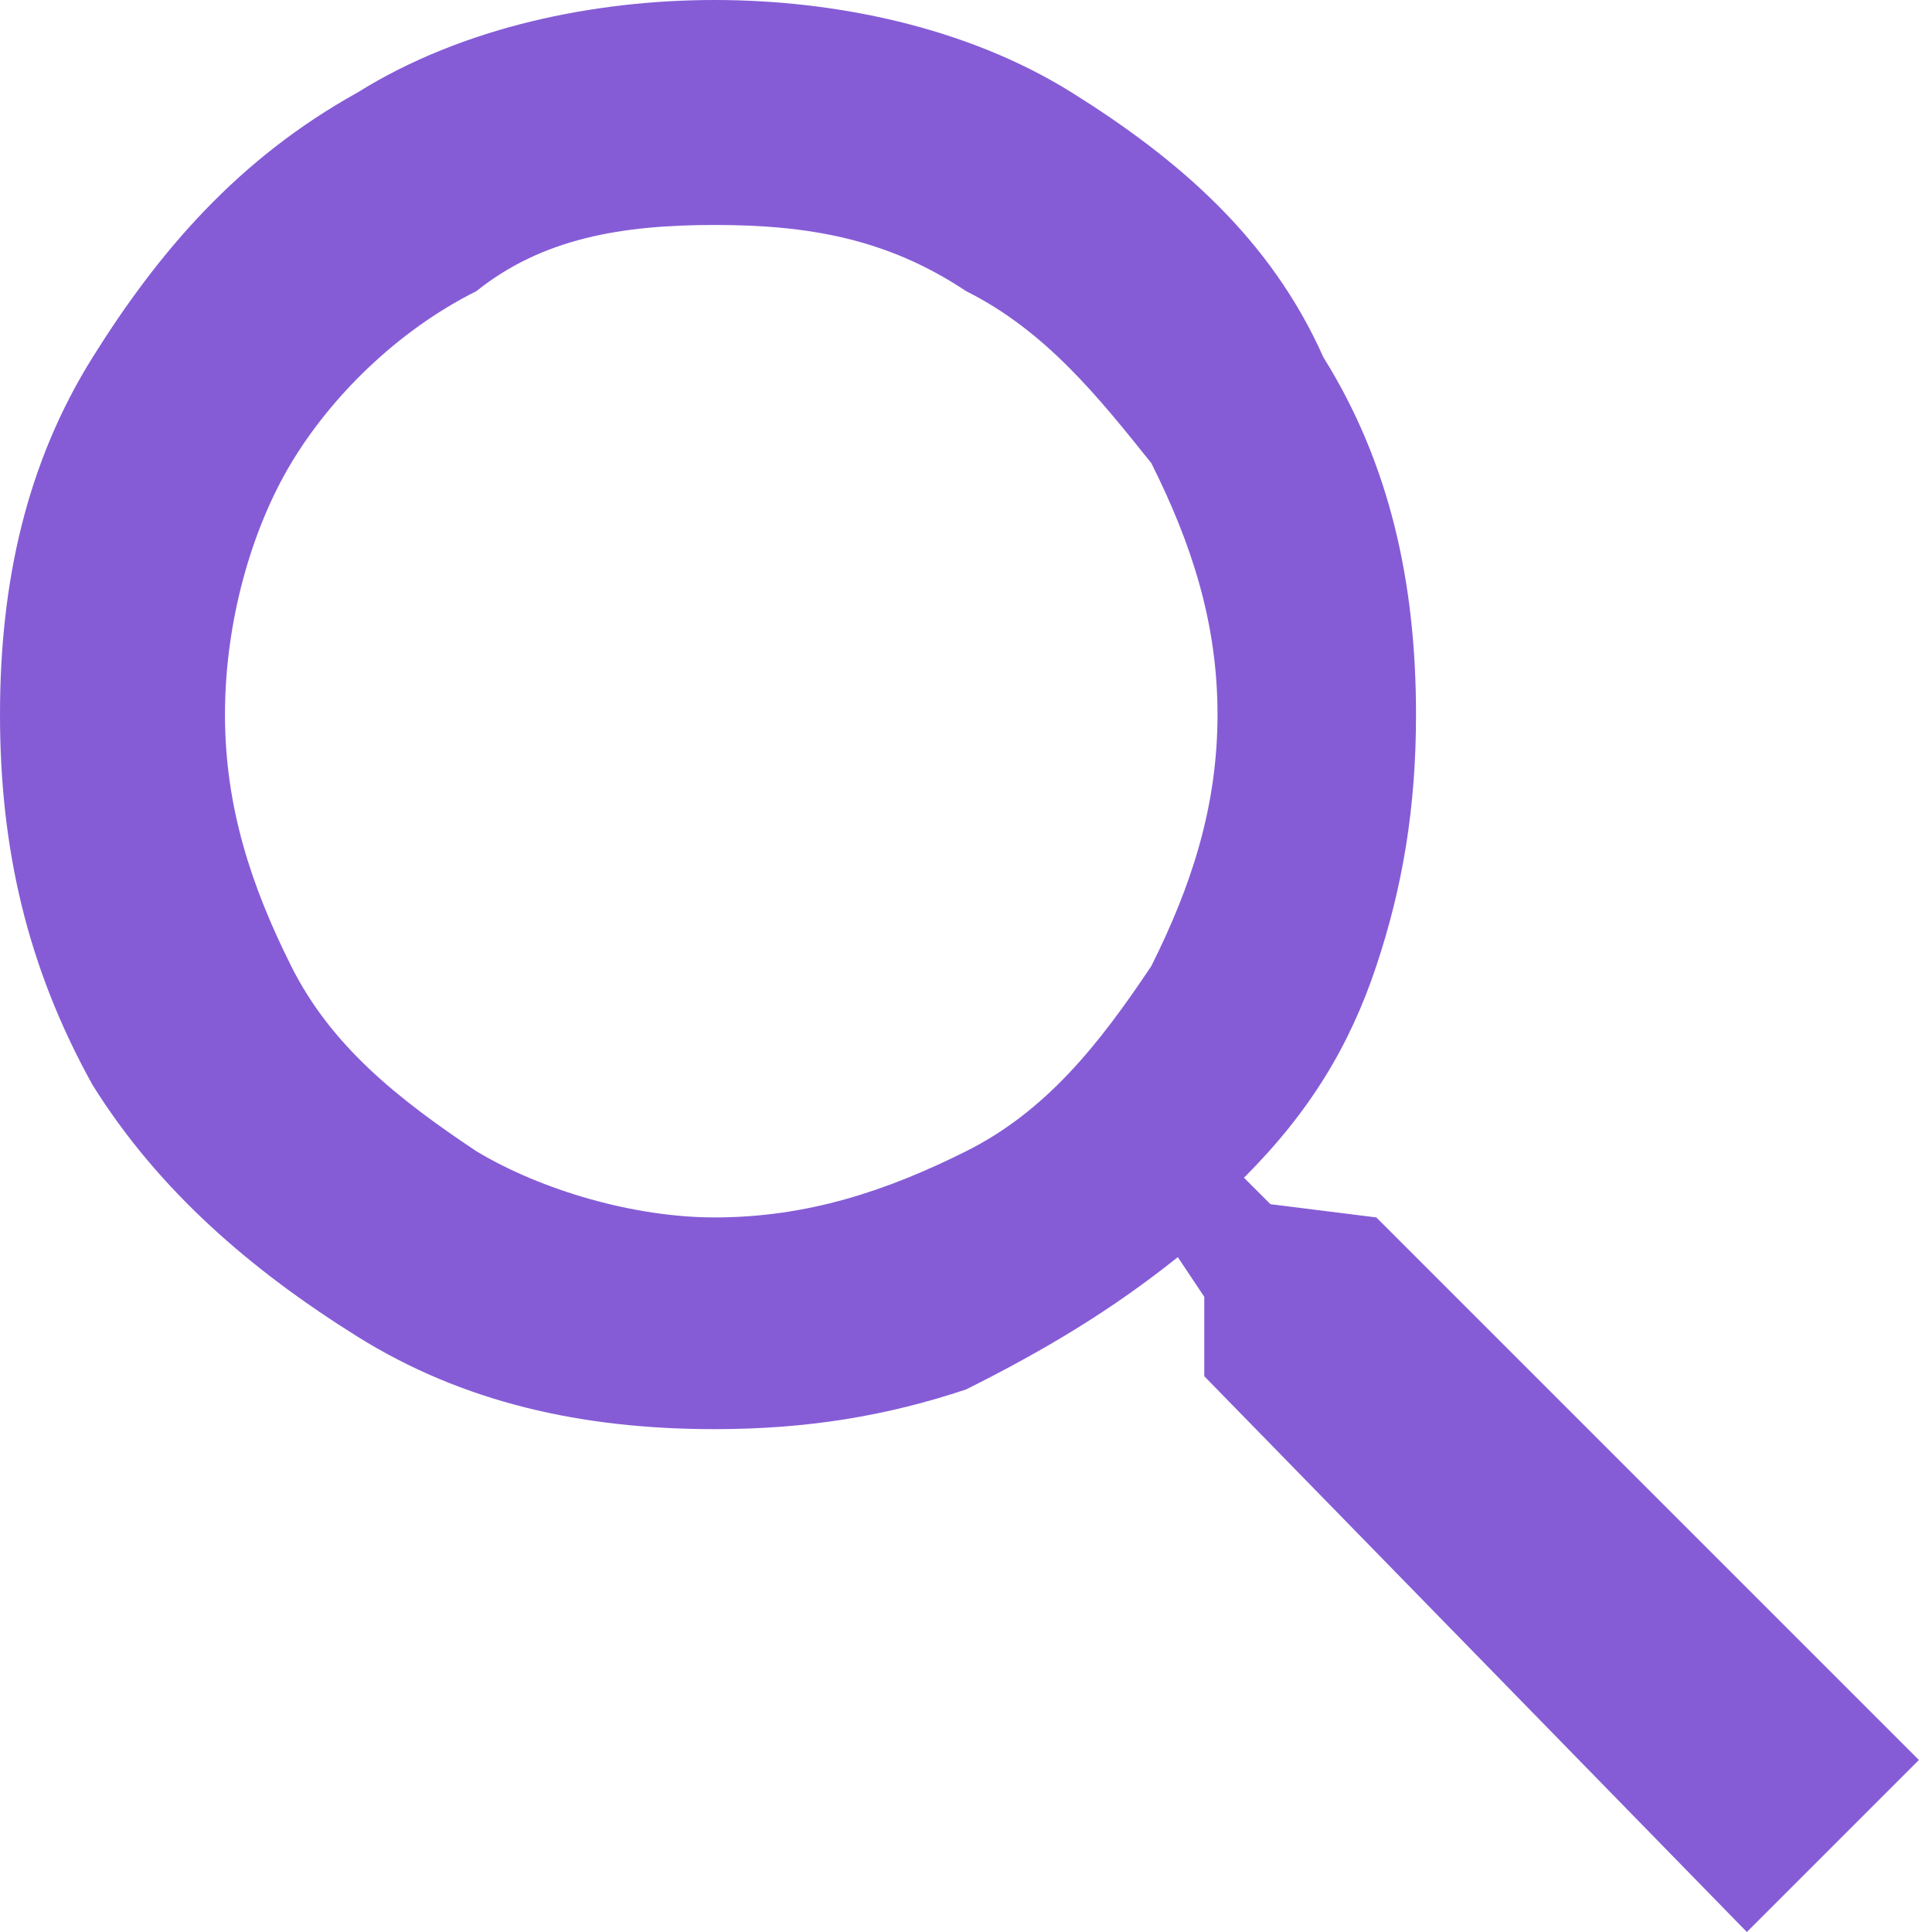
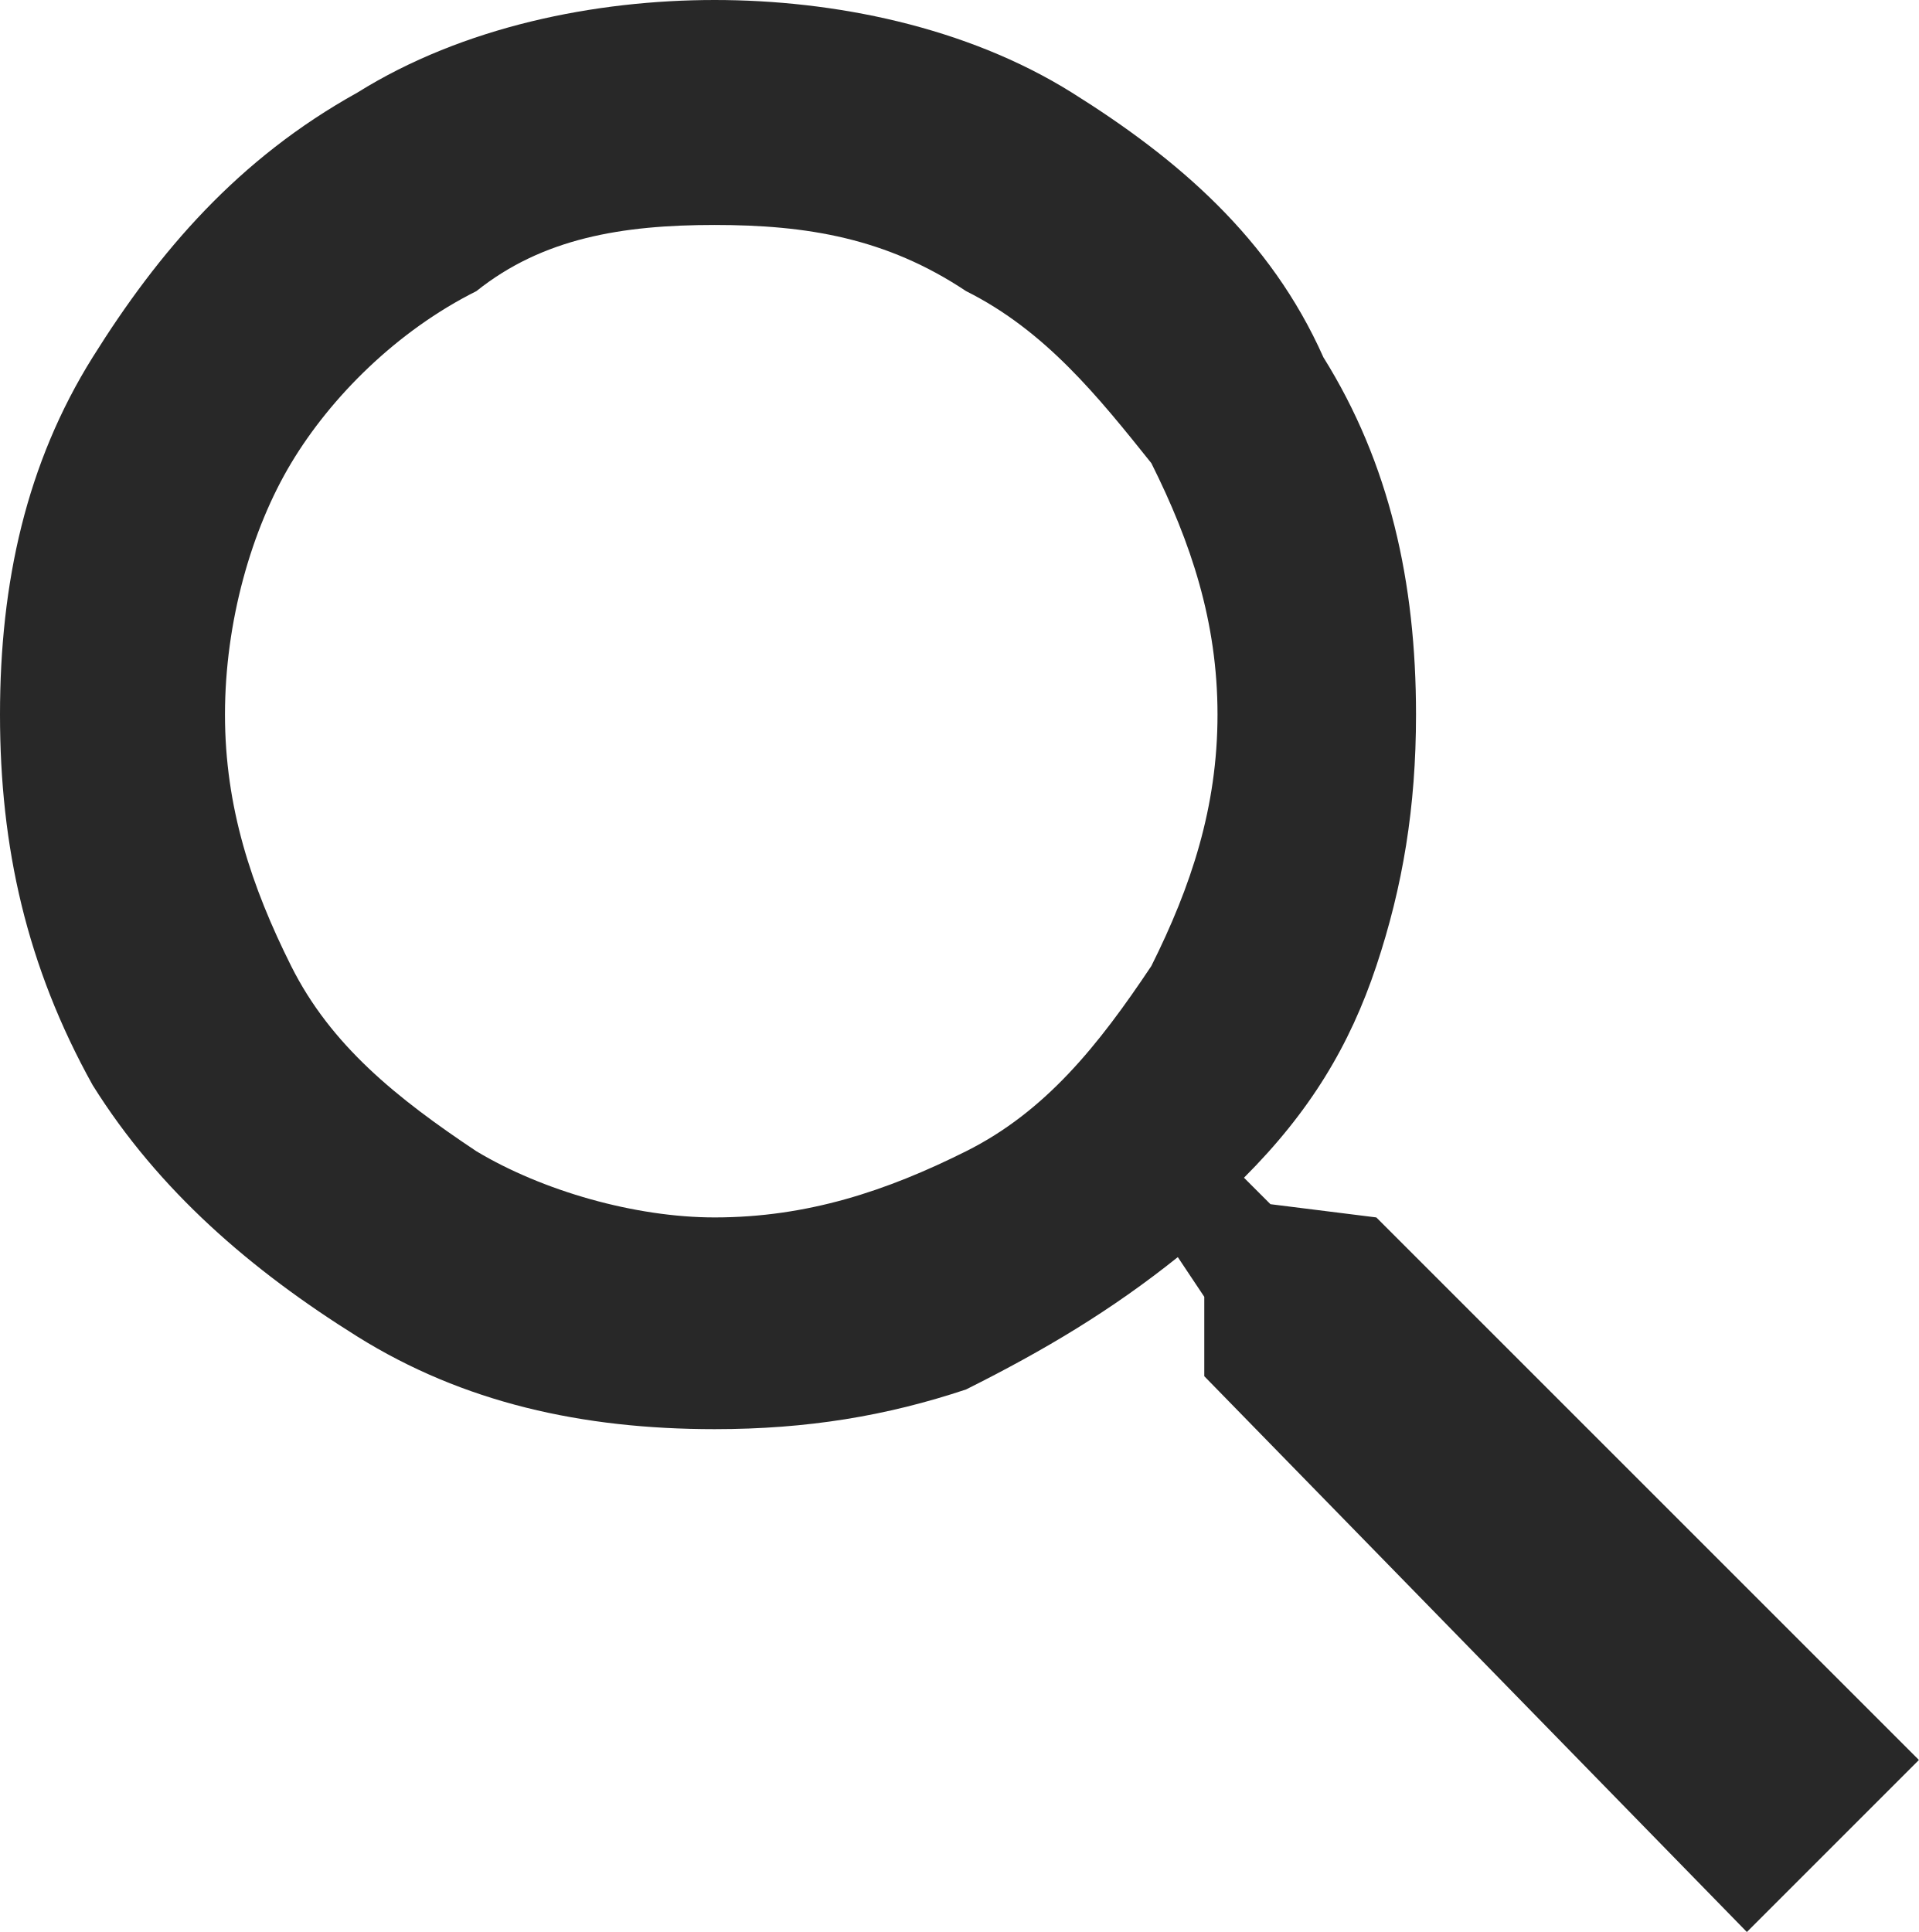
<svg xmlns="http://www.w3.org/2000/svg" width="14.5" height="14.6" viewBox="0 0 14.5 14.6">
-   <path fill="#855CD6" d="M10.4 9.2l-.8-.1-.2-.2c.5-.5.8-1 1-1.6.2-.6.3-1.2.3-1.9 0-1-.2-1.9-.7-2.7-.4-.9-1.1-1.5-1.9-2C7.3.2 6.3 0 5.4 0c-.9 0-1.9.2-2.7.7-.9.5-1.5 1.2-2 2S0 4.4 0 5.4s.2 1.9.7 2.8c.5.8 1.2 1.4 2 1.9s1.7.7 2.7.7c.7 0 1.3-.1 1.9-.3.6-.3 1.1-.6 1.6-1l.2.3v.6l4.1 4.2 1.3-1.3-4.1-4.1zM8.7 7.3c-.4.6-.8 1.1-1.4 1.4-.6.3-1.2.5-1.9.5-.6 0-1.3-.2-1.8-.5-.6-.4-1.1-.8-1.4-1.4-.3-.6-.5-1.2-.5-1.9s.2-1.4.5-1.9.8-1 1.4-1.3c.5-.4 1.1-.5 1.8-.5s1.3.1 1.9.5c.6.3 1 .8 1.4 1.3.3.6.5 1.2.5 1.9S9 6.7 8.7 7.3z" />
+   <path fill="#282828" d="M10.4 9.2l-.8-.1-.2-.2c.5-.5.8-1 1-1.6.2-.6.3-1.2.3-1.9 0-1-.2-1.9-.7-2.7-.4-.9-1.1-1.5-1.9-2C7.3.2 6.3 0 5.4 0c-.9 0-1.9.2-2.7.7-.9.5-1.5 1.2-2 2S0 4.4 0 5.4s.2 1.9.7 2.8c.5.8 1.2 1.4 2 1.9s1.7.7 2.7.7c.7 0 1.3-.1 1.9-.3.6-.3 1.1-.6 1.6-1l.2.3v.6l4.1 4.2 1.3-1.3-4.1-4.1zM8.7 7.3c-.4.6-.8 1.1-1.4 1.4-.6.3-1.2.5-1.9.5-.6 0-1.3-.2-1.8-.5-.6-.4-1.1-.8-1.4-1.4-.3-.6-.5-1.2-.5-1.9s.2-1.4.5-1.9.8-1 1.4-1.3c.5-.4 1.1-.5 1.8-.5s1.3.1 1.9.5c.6.3 1 .8 1.4 1.3.3.6.5 1.2.5 1.9S9 6.7 8.7 7.3z" />
</svg>
